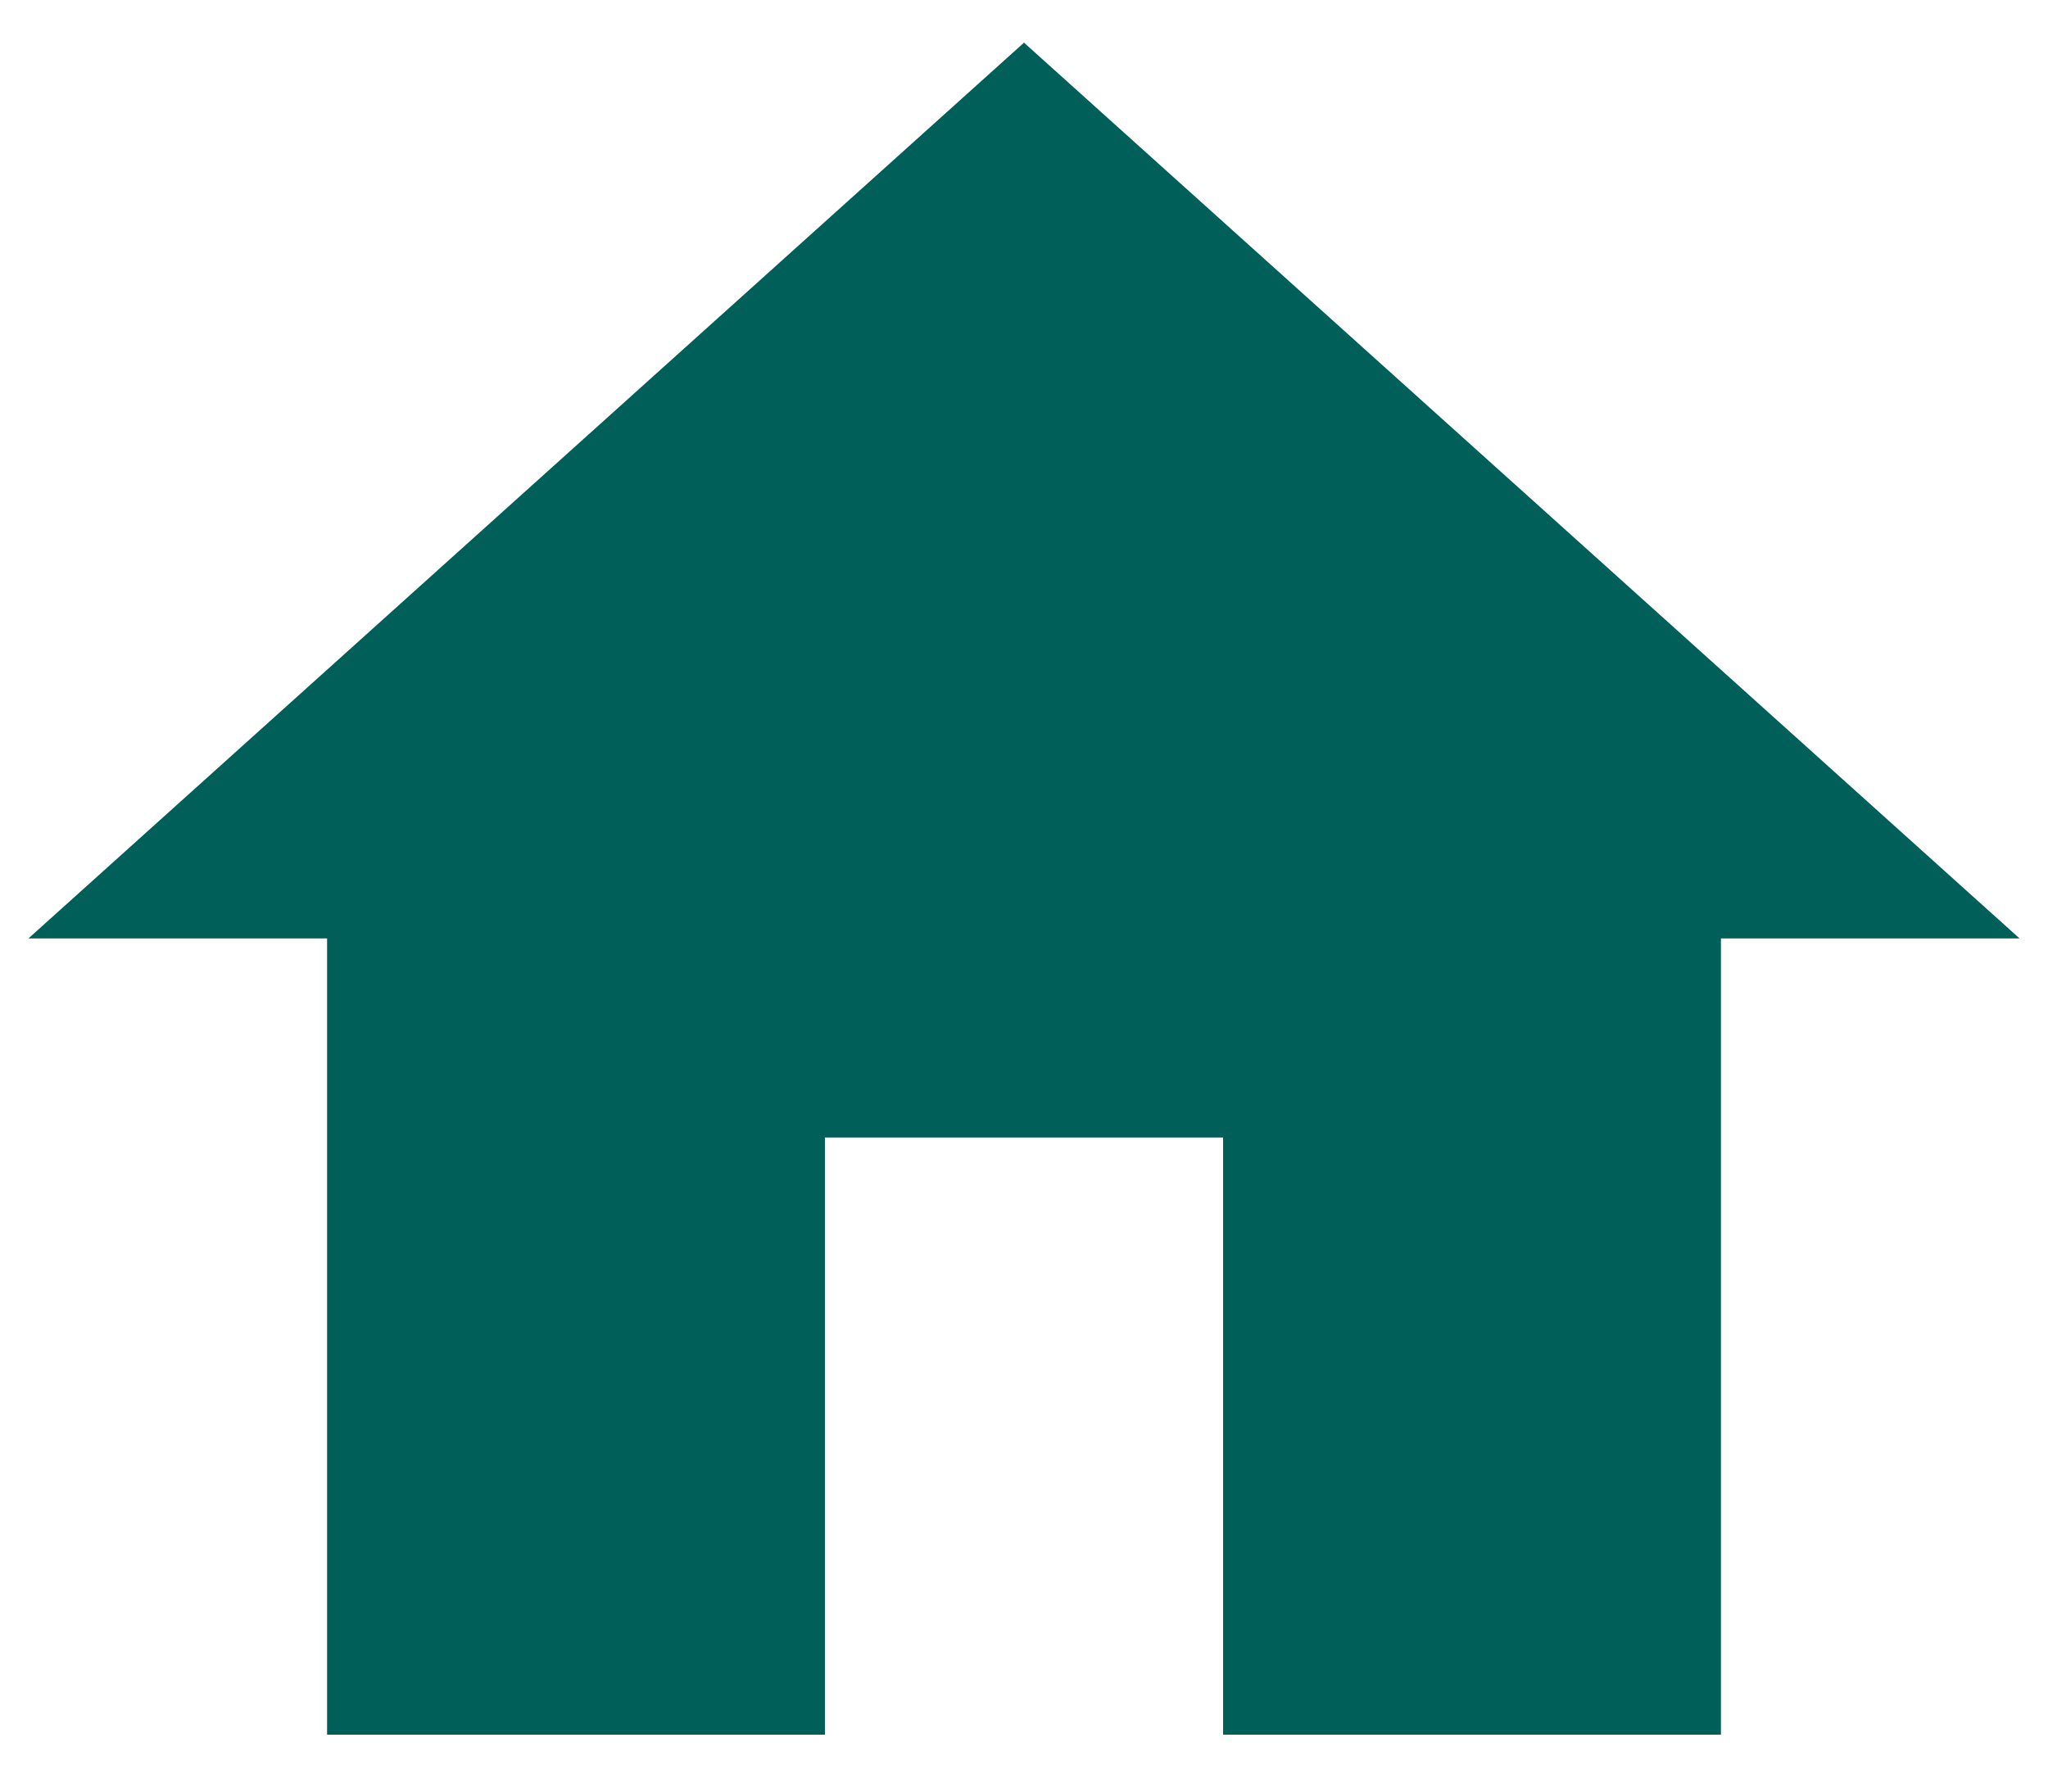
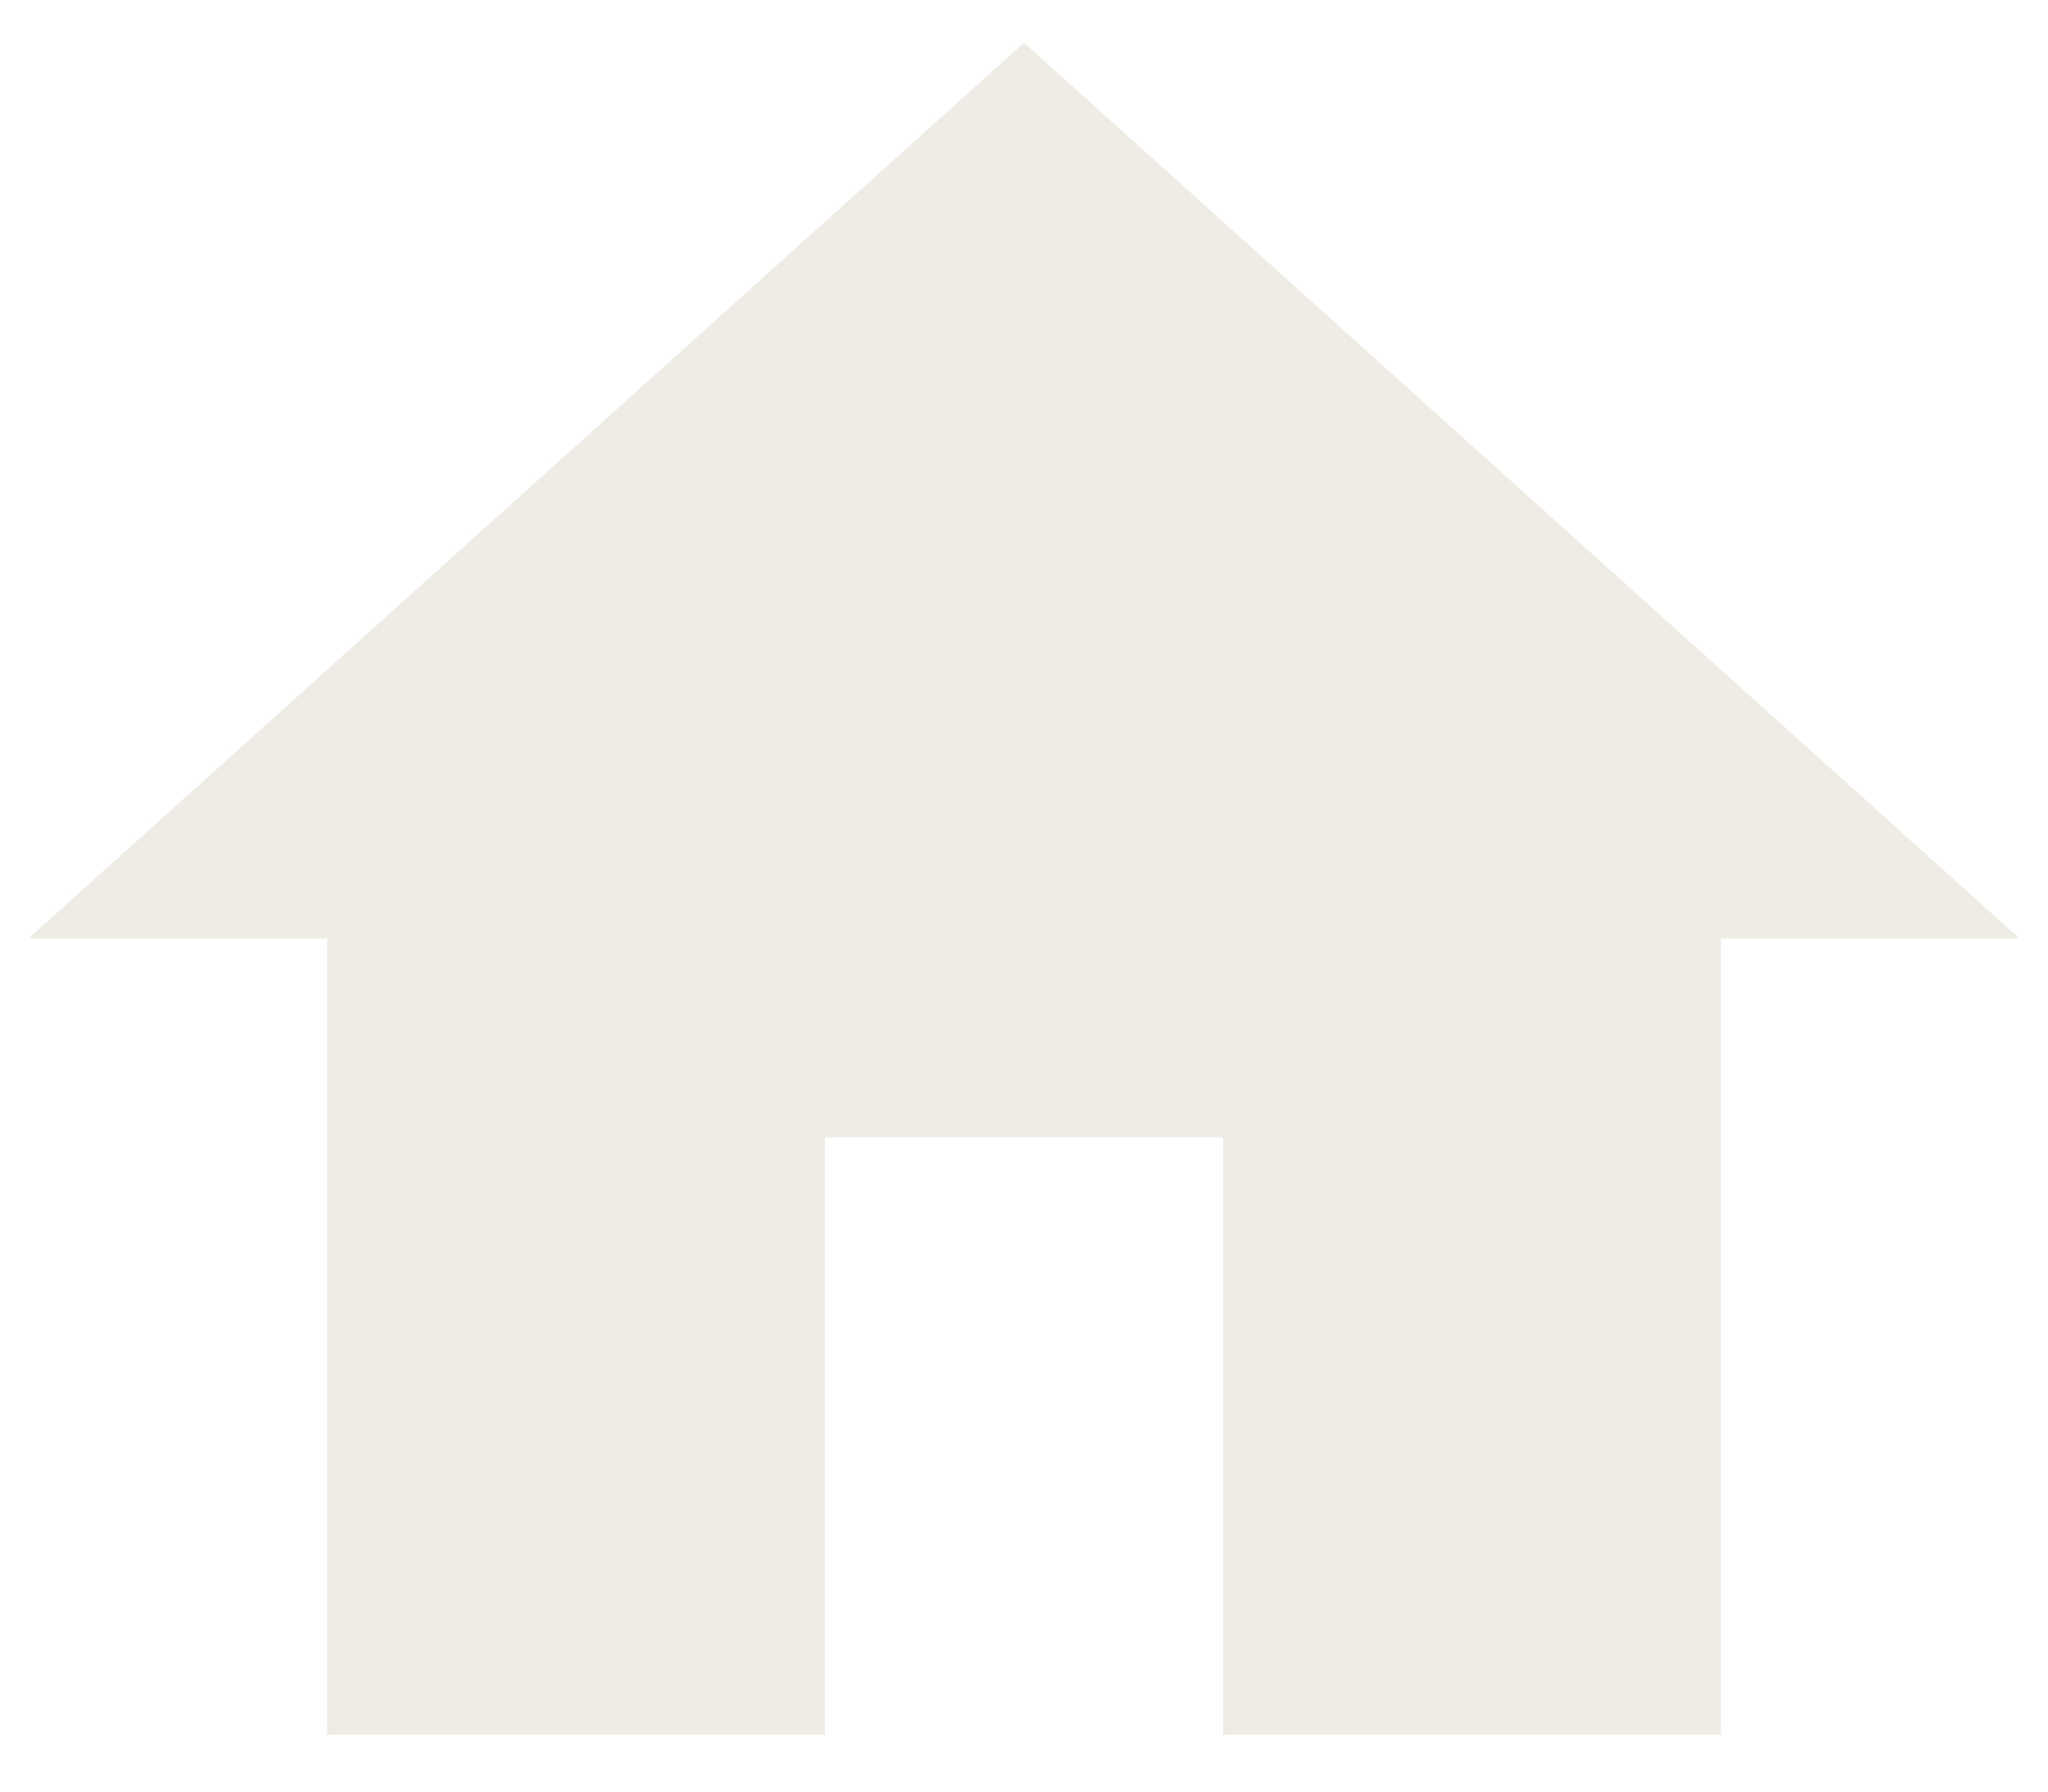
<svg xmlns="http://www.w3.org/2000/svg" width="24" height="21" viewBox="0 0 24 21" fill="none">
-   <path d="M9.667 20.333V13.333H14.333V20.333H20.167V11H23.667L12 0.5L0.333 11H3.833V20.333H9.667Z" fill="#005F59" />
+   <path d="M9.667 20.333V13.333H14.333V20.333H20.167V11H23.667L12 0.5L0.333 11H3.833V20.333H9.667Z" fill="#EEECE5" />
</svg>
